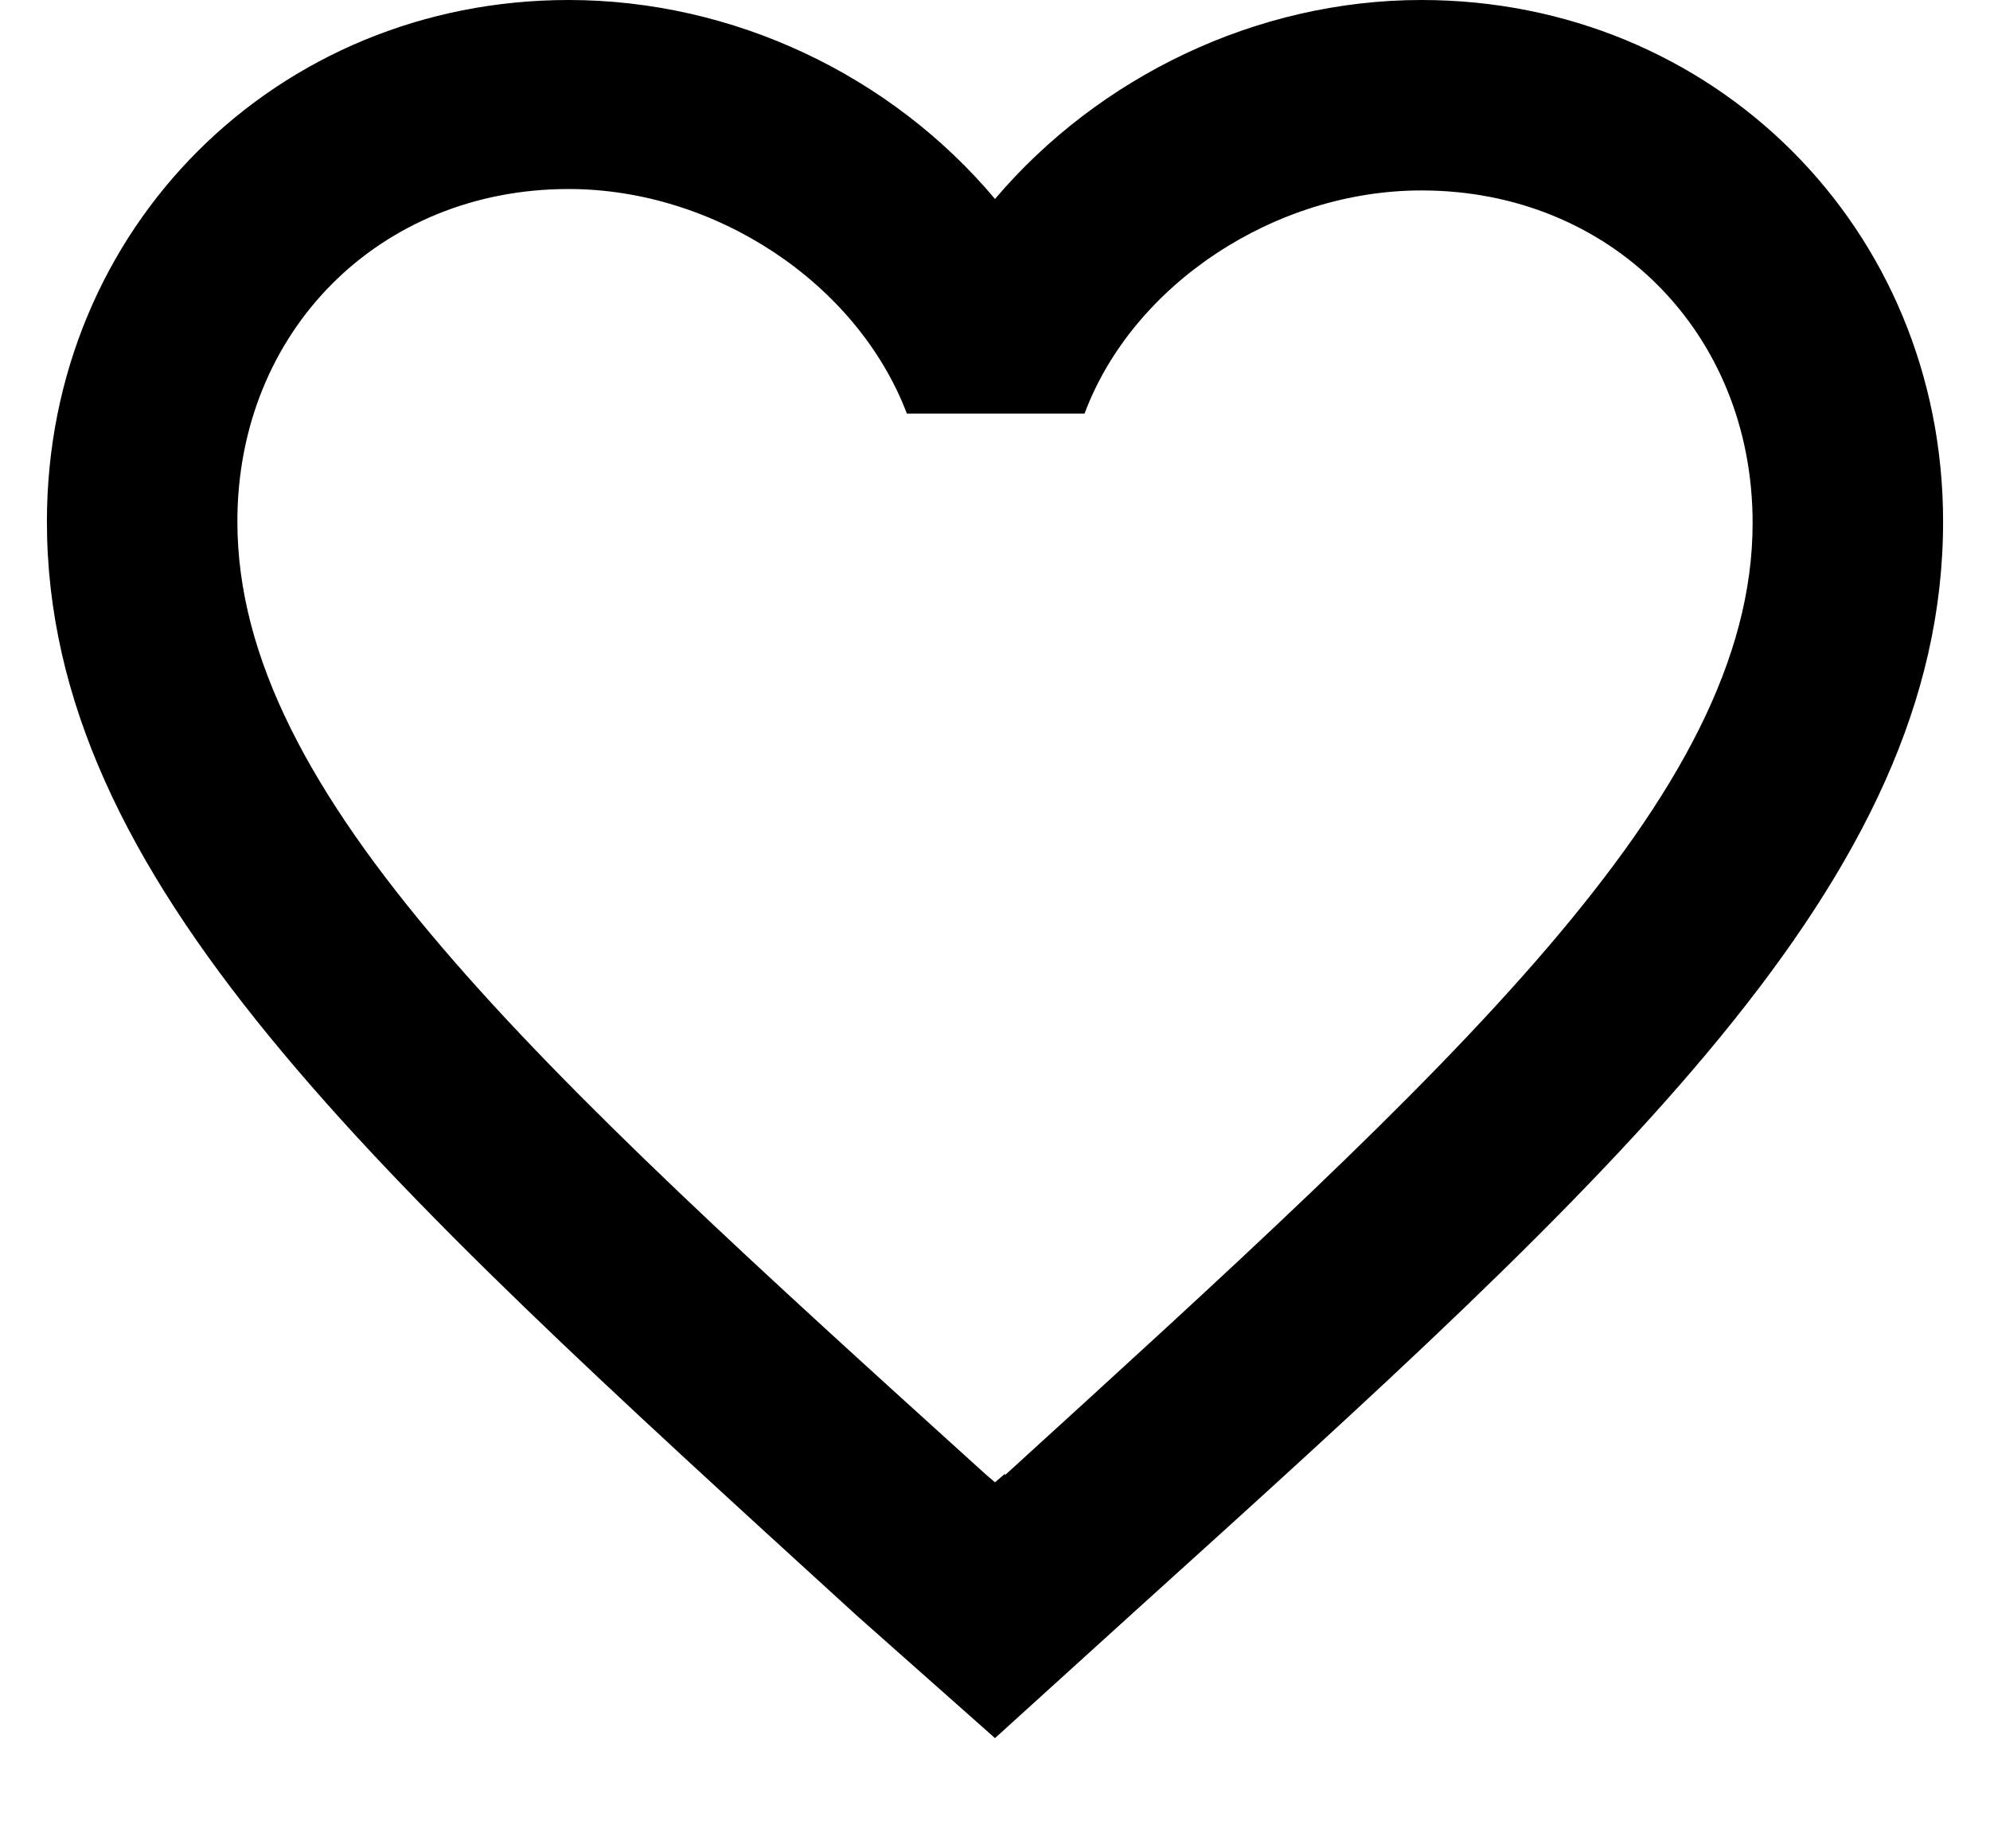
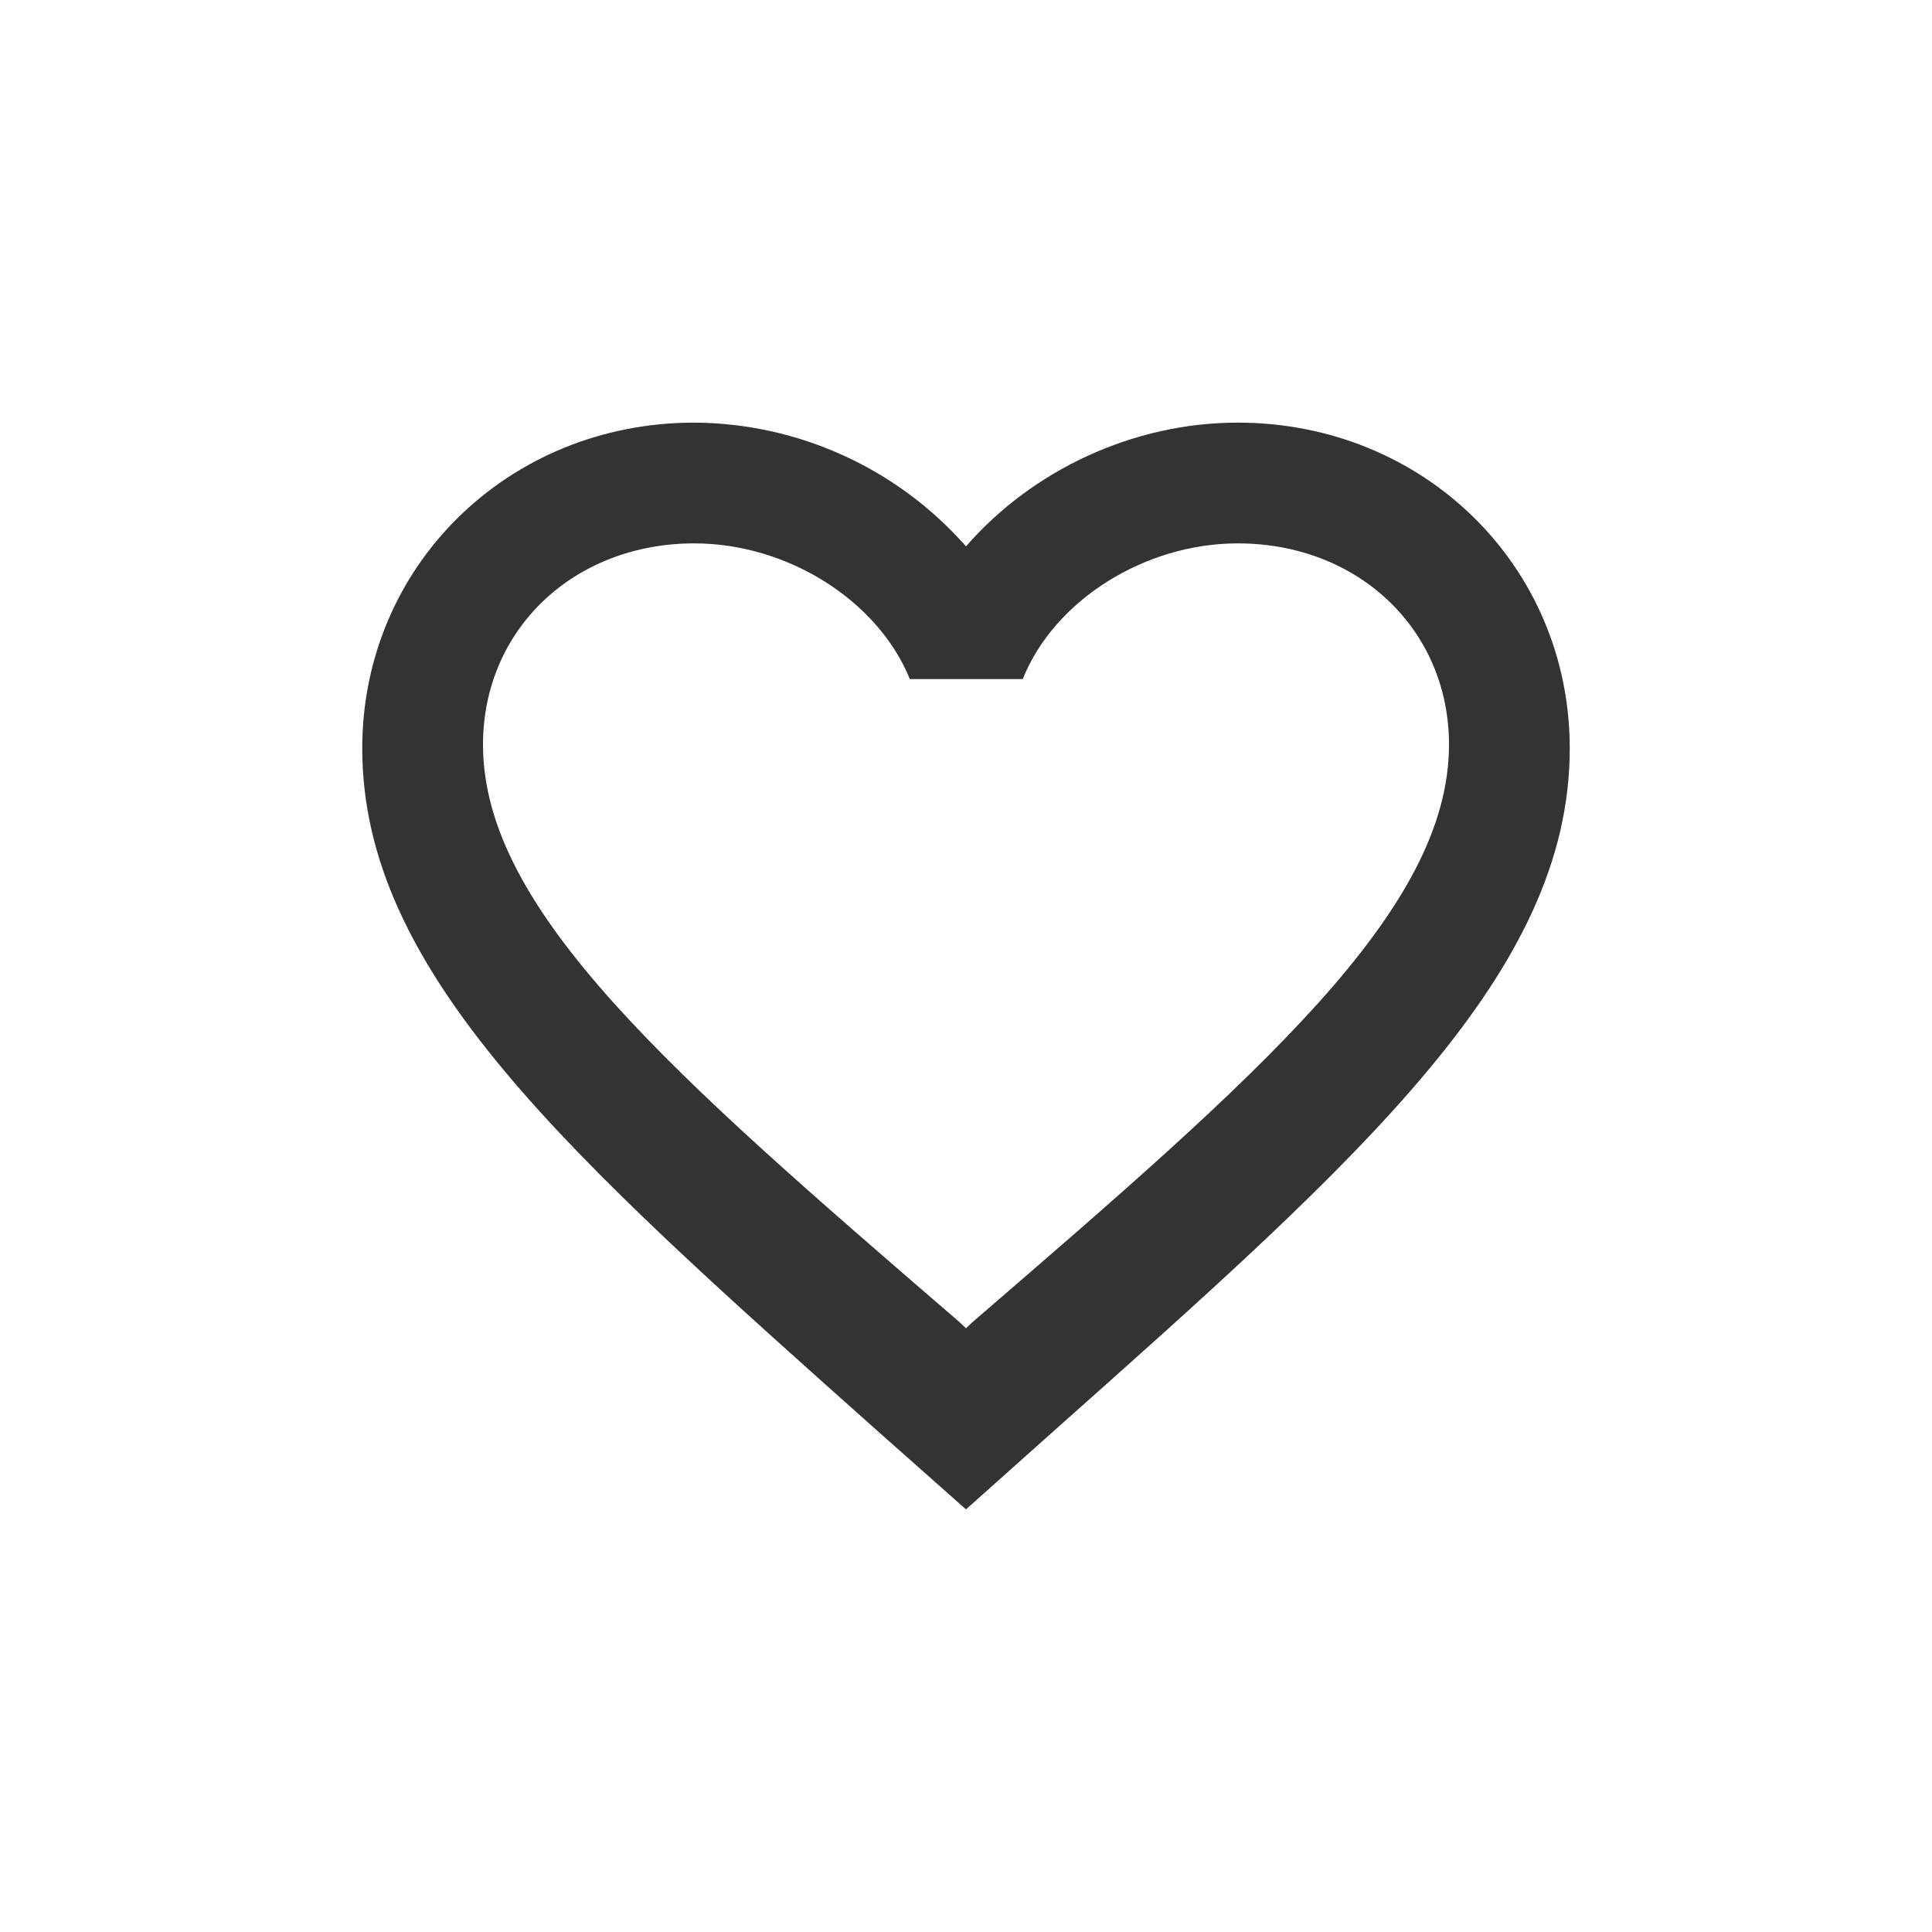
- <svg xmlns="http://www.w3.org/2000/svg" width="14" height="13" viewBox="0 0 14 13">
-   <path d="M10 0C8.84 0 7.73.54 7 1.4 6.27.53 5.16 0 4 0 1.95 0 .33 1.6.33 3.67c0 2.52 2.27 4.57 5.7 7.7l.97.86.97-.88c3.43-3.1 5.7-5.16 5.7-7.68C13.67 1.6 12.05 0 10 0zM7.07 10.37l-.07.06-.07-.06C3.76 7.5 1.67 5.6 1.67 3.67c0-1.34 1-2.34 2.33-2.34 1.03 0 2.03.66 2.38 1.58h1.25C7.97 2 8.97 1.34 10 1.34c1.33 0 2.33 1 2.33 2.34 0 1.92-2.1 3.82-5.26 6.7z" />
+ <svg xmlns="http://www.w3.org/2000/svg" viewBox="0 0 32 32" fill-rule="evenodd" clip-rule="evenodd" stroke-linejoin="round" stroke-miterlimit="1.414">
+   <path fill="none" d="M4 4h24v24H4z" />
+   <path d="M20.5 7c-1.74 0-3.41.795-4.5 2.05-1.138-1.294-2.777-2.04-4.5-2.05C8.42 7 6 9.374 6 12.395c0 3.708 3.4 6.73 8.55 11.32L16 25l1.45-1.295c5.15-4.58 8.55-7.602 8.55-11.31C26 9.375 23.58 7 20.5 7zm-4.4 14.905L16 22l-.1-.095C11.14 17.8 8 15.085 8 12.333 8 10.43 9.5 9 11.5 9c1.54 0 3.04.943 3.57 2.248h1.87C17.46 9.943 18.96 9 20.5 9c2 0 3.5 1.43 3.5 3.333 0 2.753-3.14 5.467-7.9 9.572z" fill="#333" />
+   <path fill="none" d="M0 0h32v32H0z" />
</svg>
